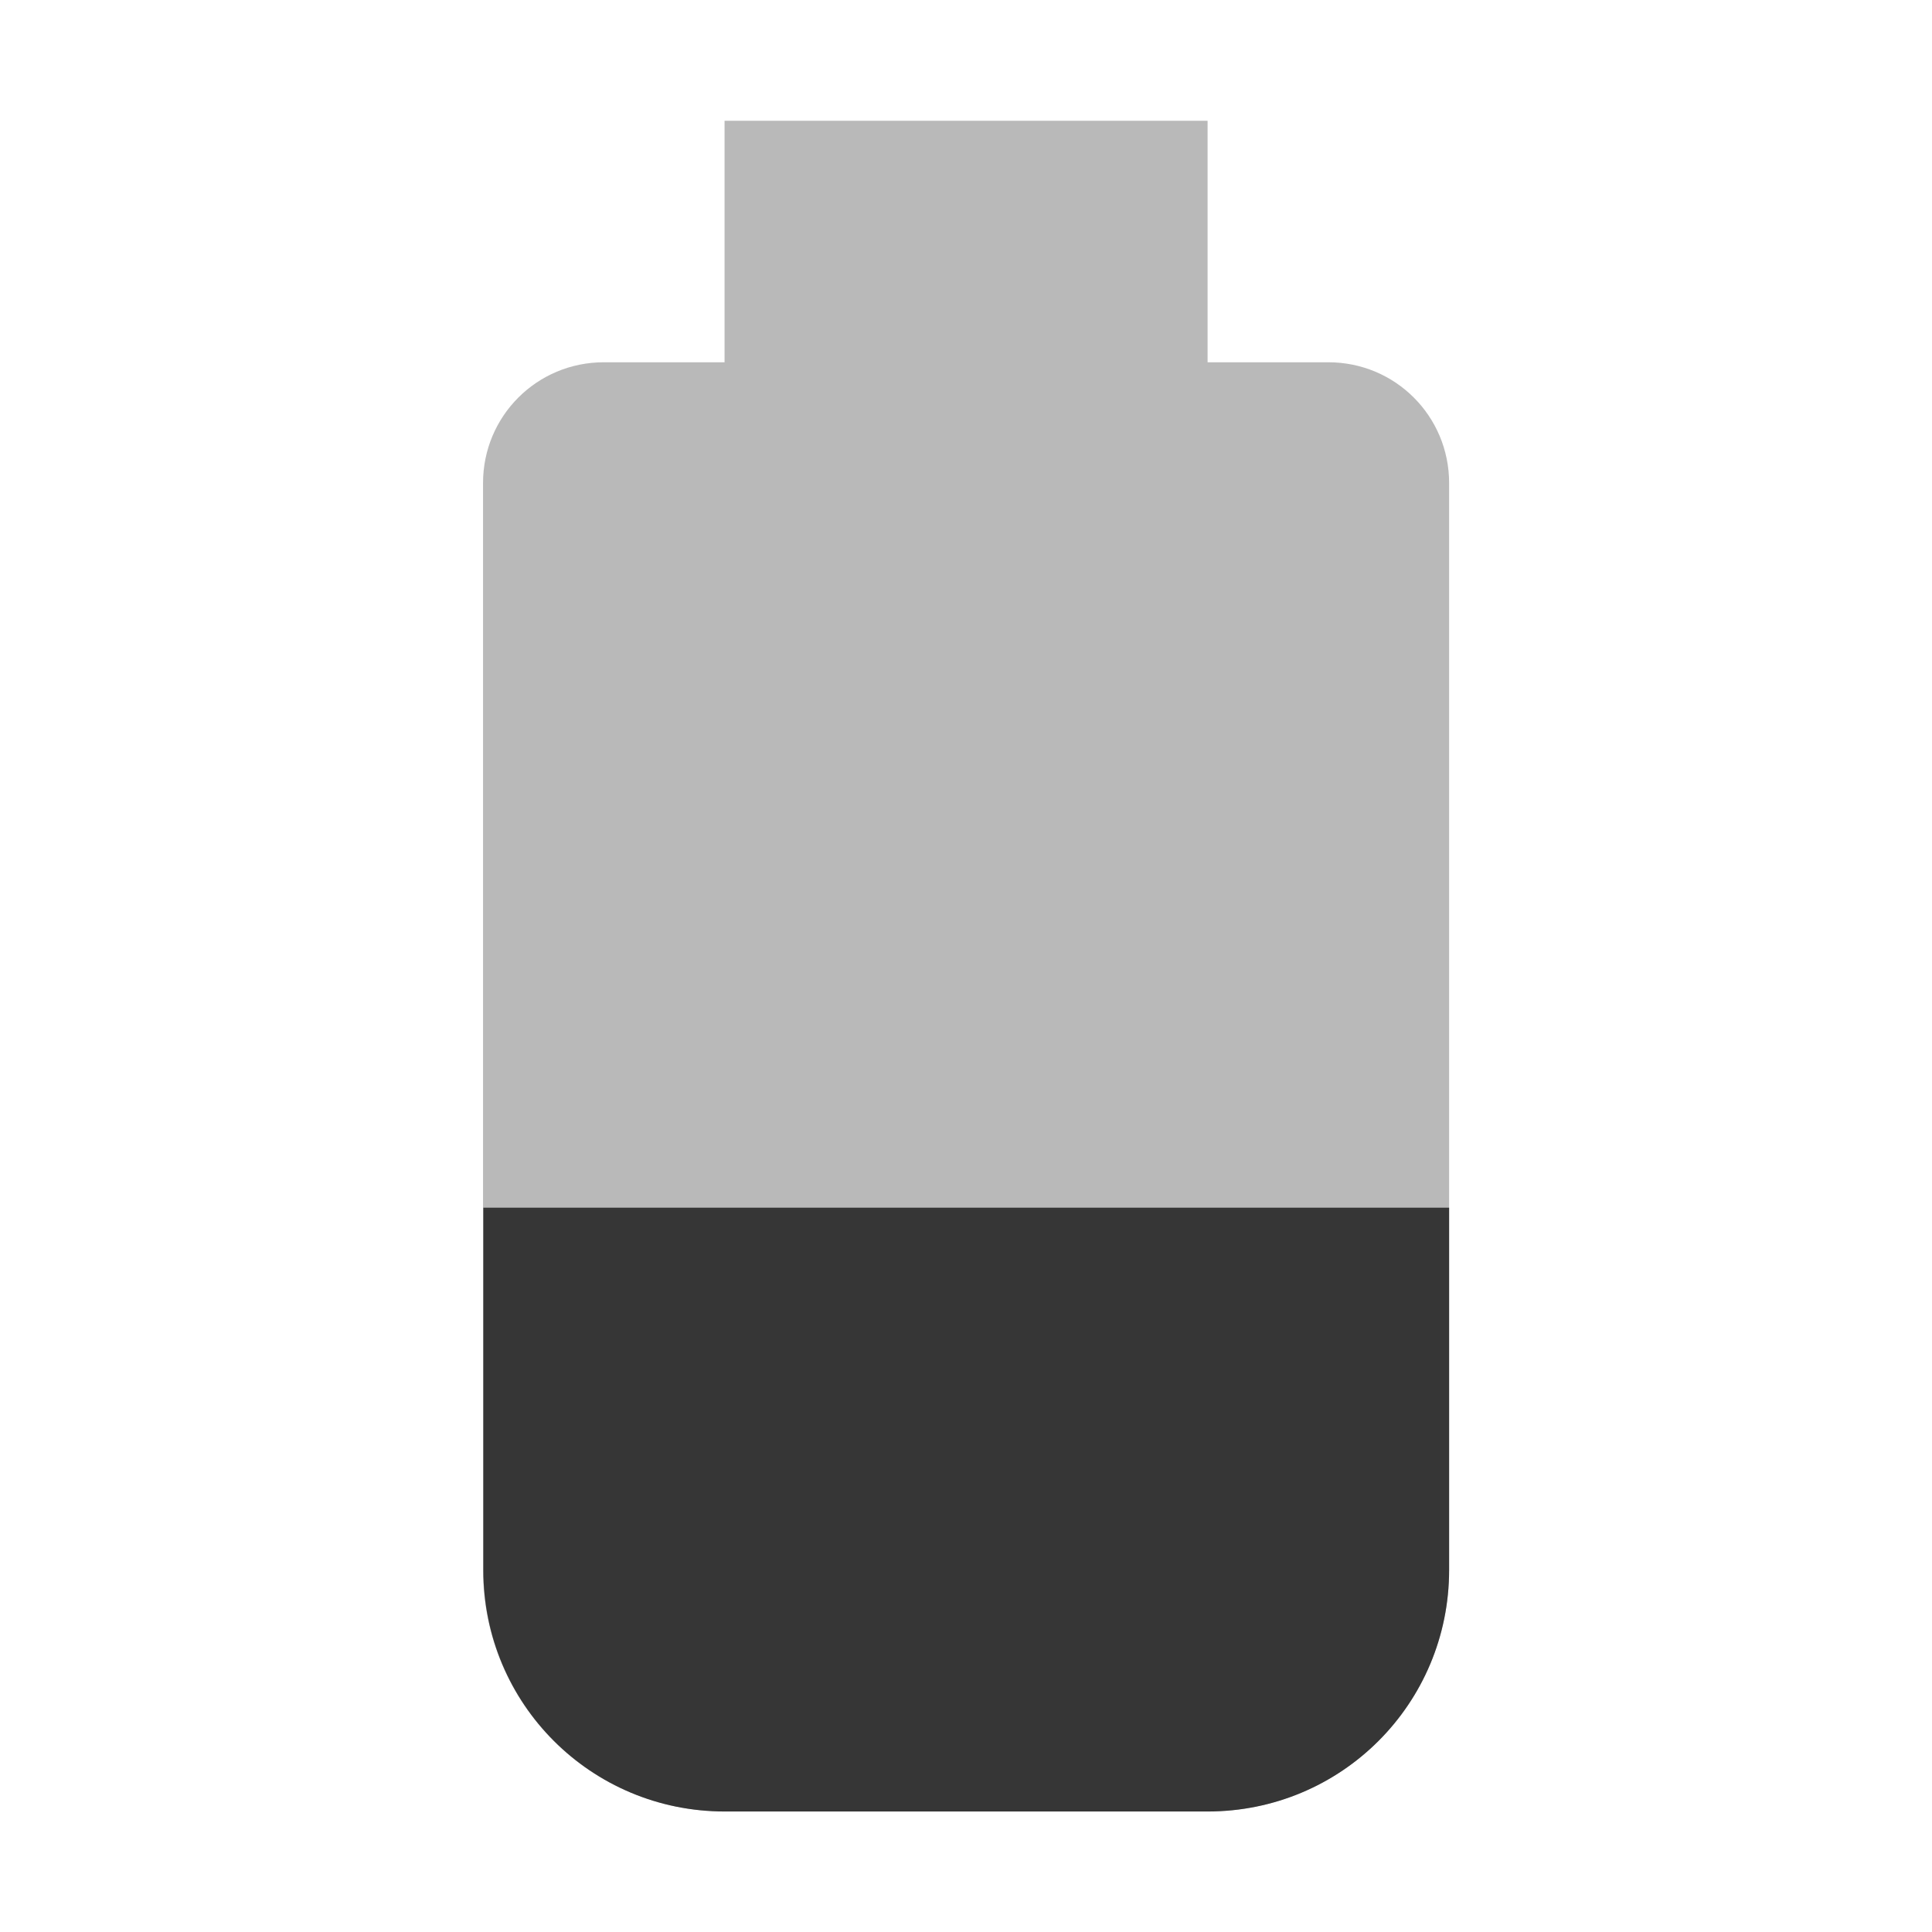
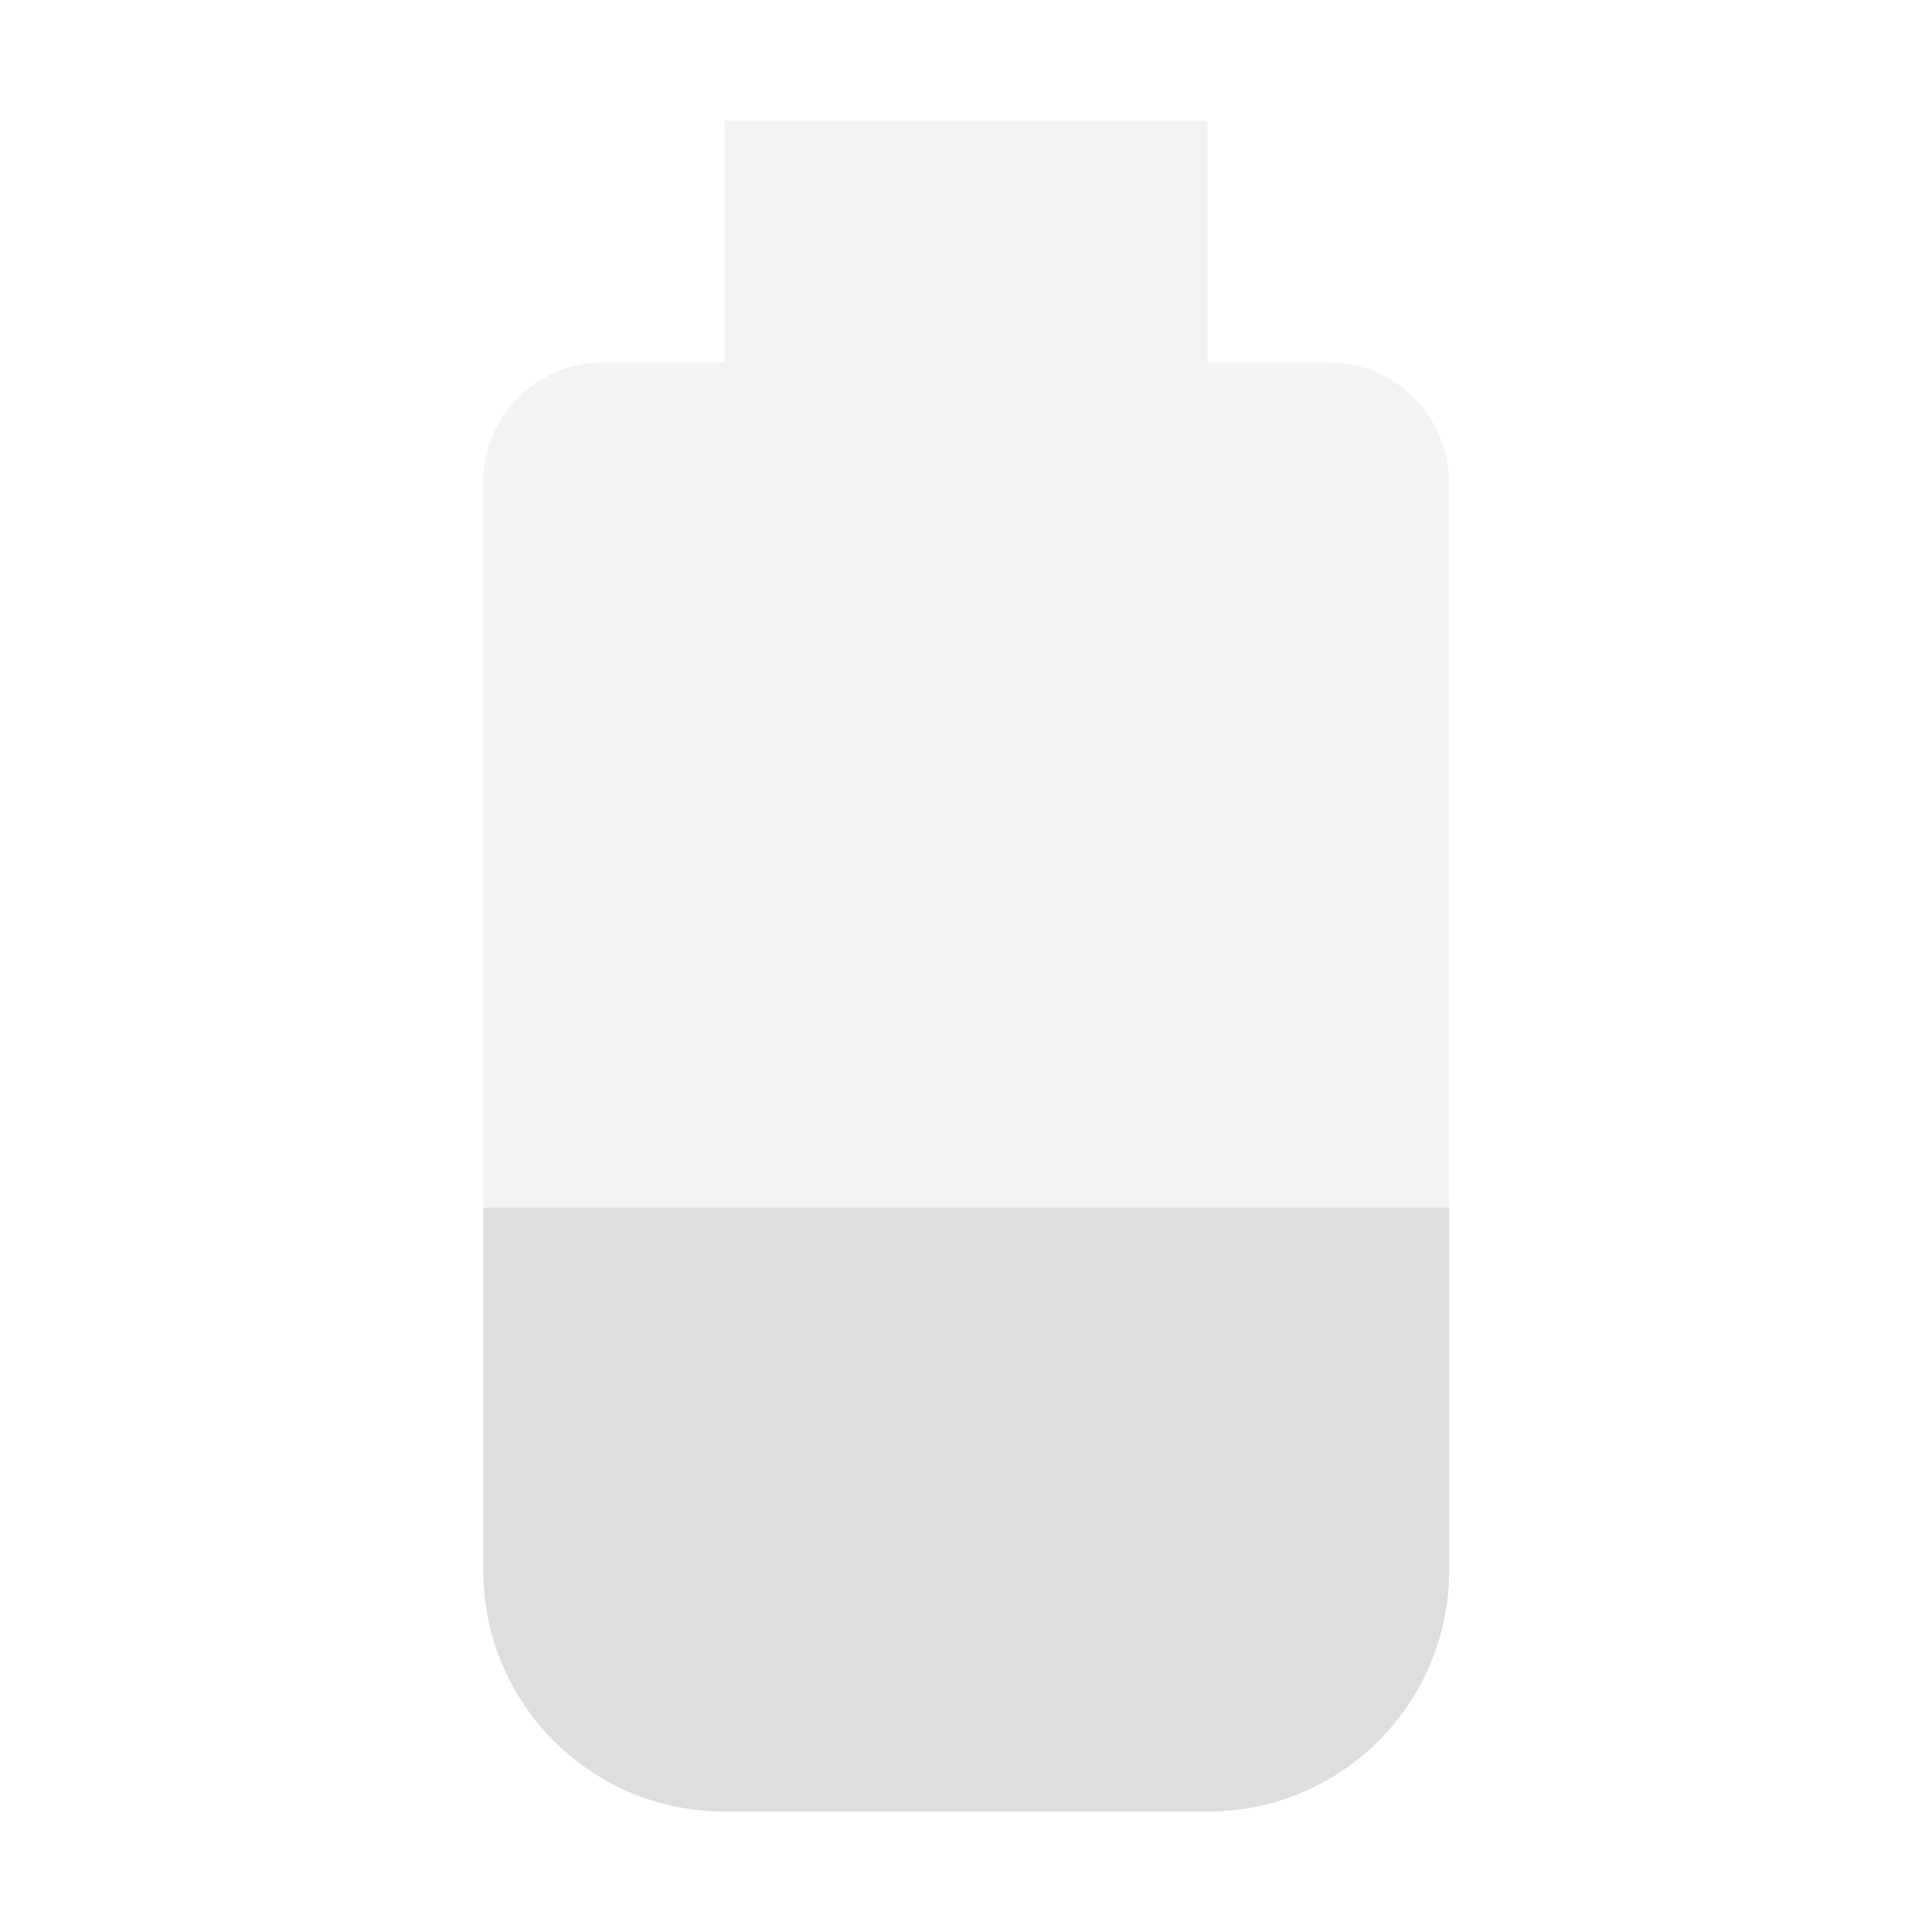
<svg xmlns="http://www.w3.org/2000/svg" width="16" height="16" viewBox="0 0 4.233 4.233" version="1.1" id="svg11945">
  <defs id="defs11942" />
-   <path id="rect15908" style="opacity:0.35;fill:#363636;stroke-width:1" d="M 6,1 V 3 H 5 C 4.446,3 4,3.446 4,4 v 9 c 0,1.108 0.892,2 2,2 h 4 c 1.108,0 2,-0.892 2,-2 V 4 C 12,3.446 11.554,3 11,3 H 10 V 1 Z" transform="scale(0.2645833)" />
-   <path id="rect17200" style="opacity:1;fill:#363636;stroke-width:0.202" d="m 3.175,2.646 v 0.794 c 0,0.293 -0.236,0.529 -0.529,0.529 H 1.588 c -0.293,0 -0.529,-0.236 -0.529,-0.529 V 2.646 Z" />
+   <path id="rect15908" style="opacity:0.35;fill:#dedede;stroke-width:1" d="M 6,1 V 3 H 5 C 4.446,3 4,3.446 4,4 v 9 c 0,1.108 0.892,2 2,2 h 4 c 1.108,0 2,-0.892 2,-2 V 4 C 12,3.446 11.554,3 11,3 H 10 V 1 Z" transform="scale(0.2645833)" />
+   <path id="rect17200" style="opacity:1;fill:#dedede;stroke-width:0.202" d="m 3.175,2.646 v 0.794 c 0,0.293 -0.236,0.529 -0.529,0.529 H 1.588 c -0.293,0 -0.529,-0.236 -0.529,-0.529 V 2.646 Z" />
</svg>
